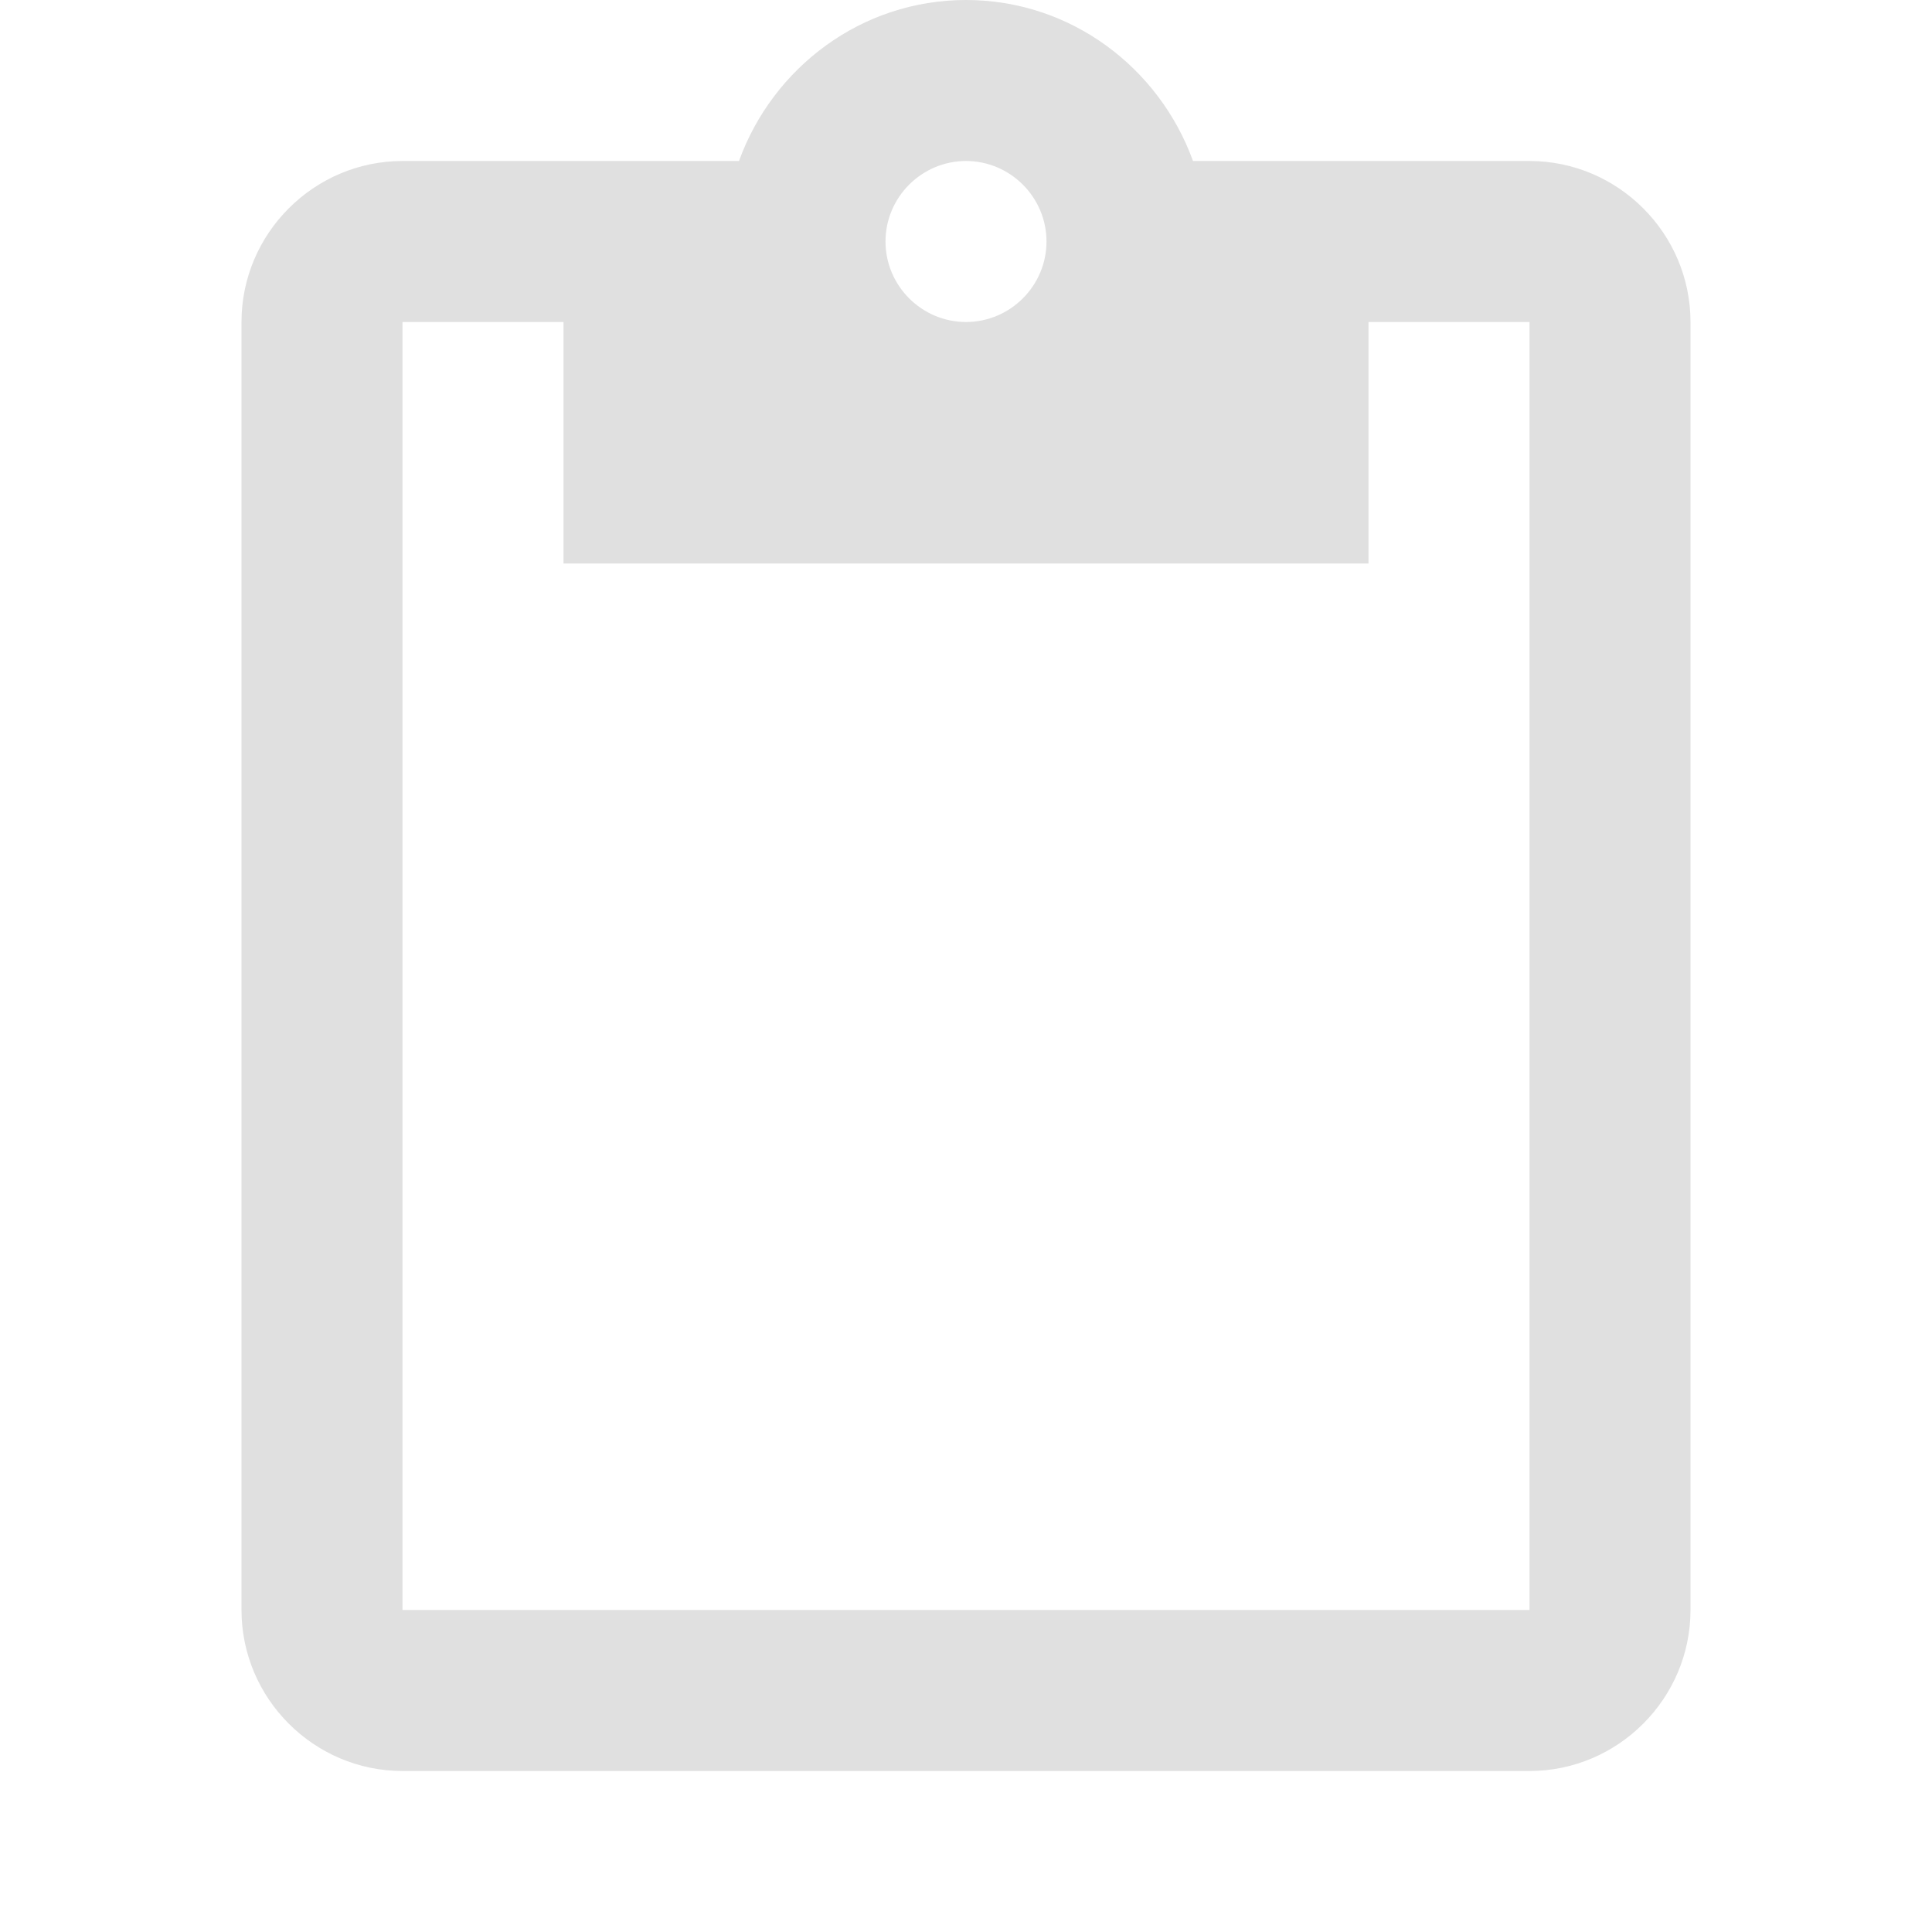
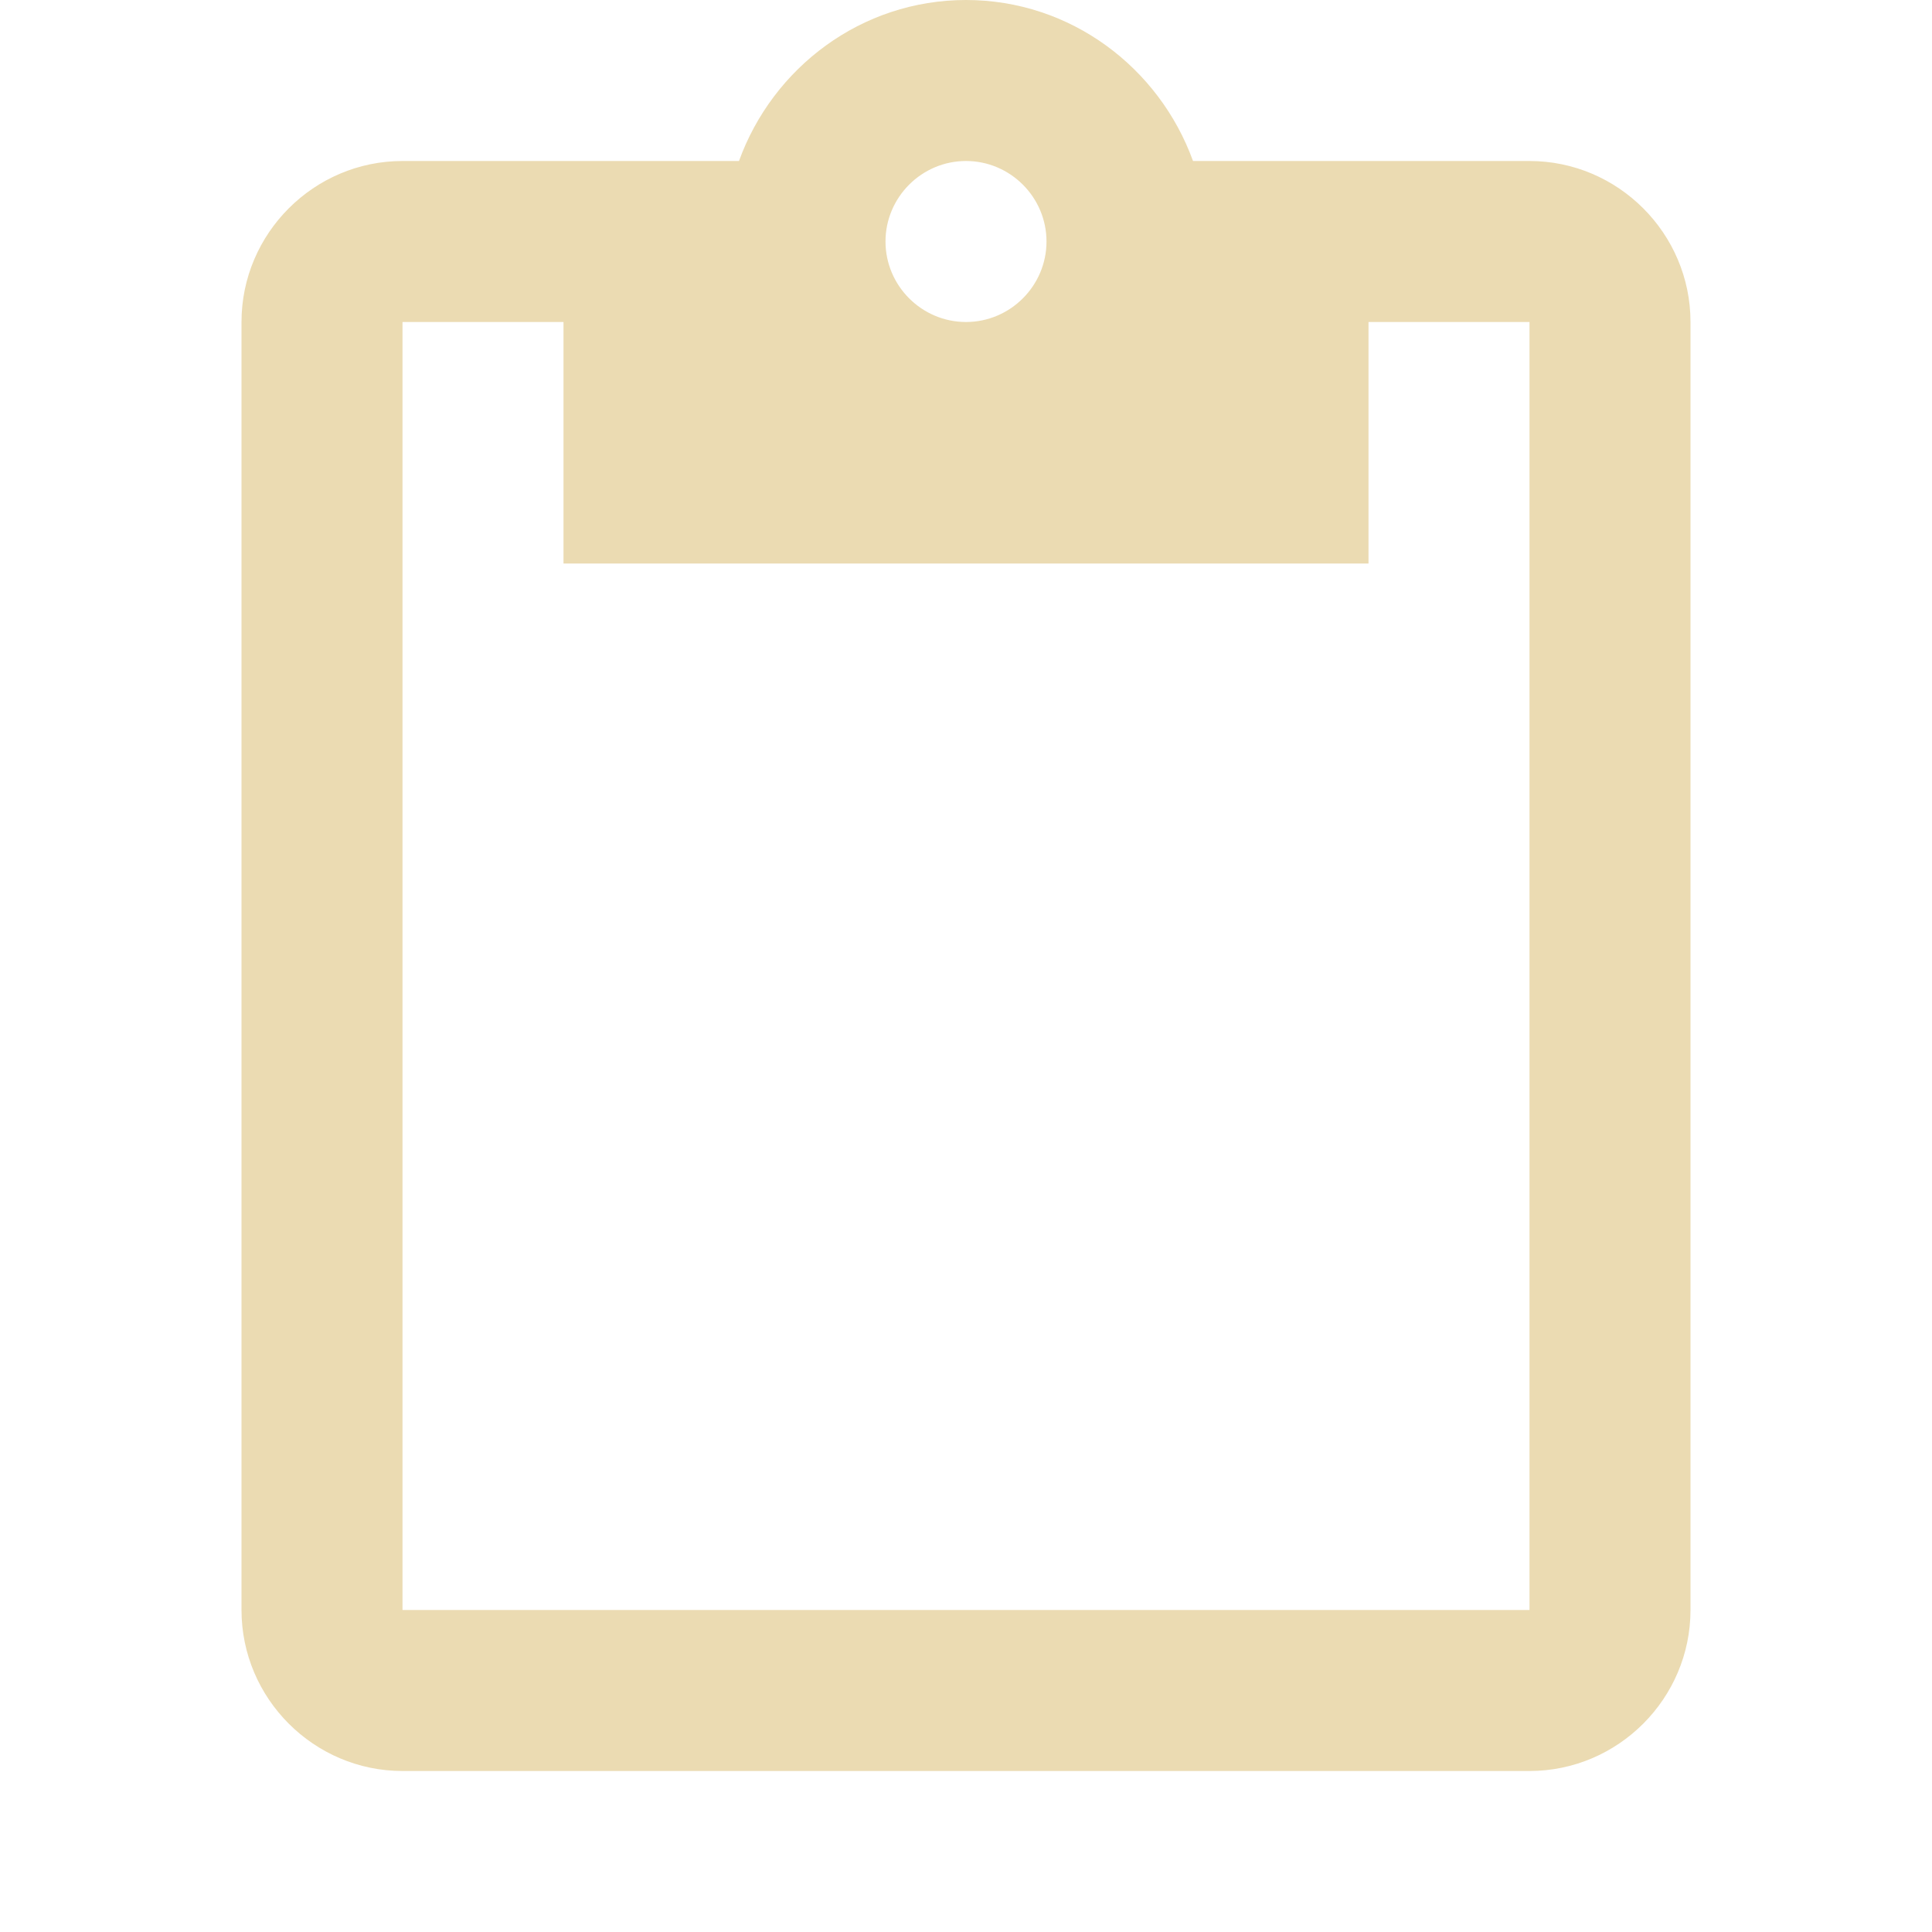
- <svg xmlns="http://www.w3.org/2000/svg" fill="#E0E0E0" height="18" viewBox="0 0 24 24" width="18">
+ <svg xmlns="http://www.w3.org/2000/svg" fill="#ebdbb2" height="18" viewBox="0 0 24 24" width="18">
  <path d="M19 2h-4.18C14.4.84 13.3 0 12 0c-1.3 0-2.4.84-2.82 2H5c-1.1 0-2 .9-2 2v16c0 1.1.9 2 2 2h14c1.1 0 2-.9 2-2V4c0-1.1-.9-2-2-2zm-7 0c.55 0 1 .45 1 1s-.45 1-1 1-1-.45-1-1 .45-1 1-1zm7 18H5V4h2v3h10V4h2v16z" />
  <path d="M0 0h24v24H0z" fill="none" />
</svg>
